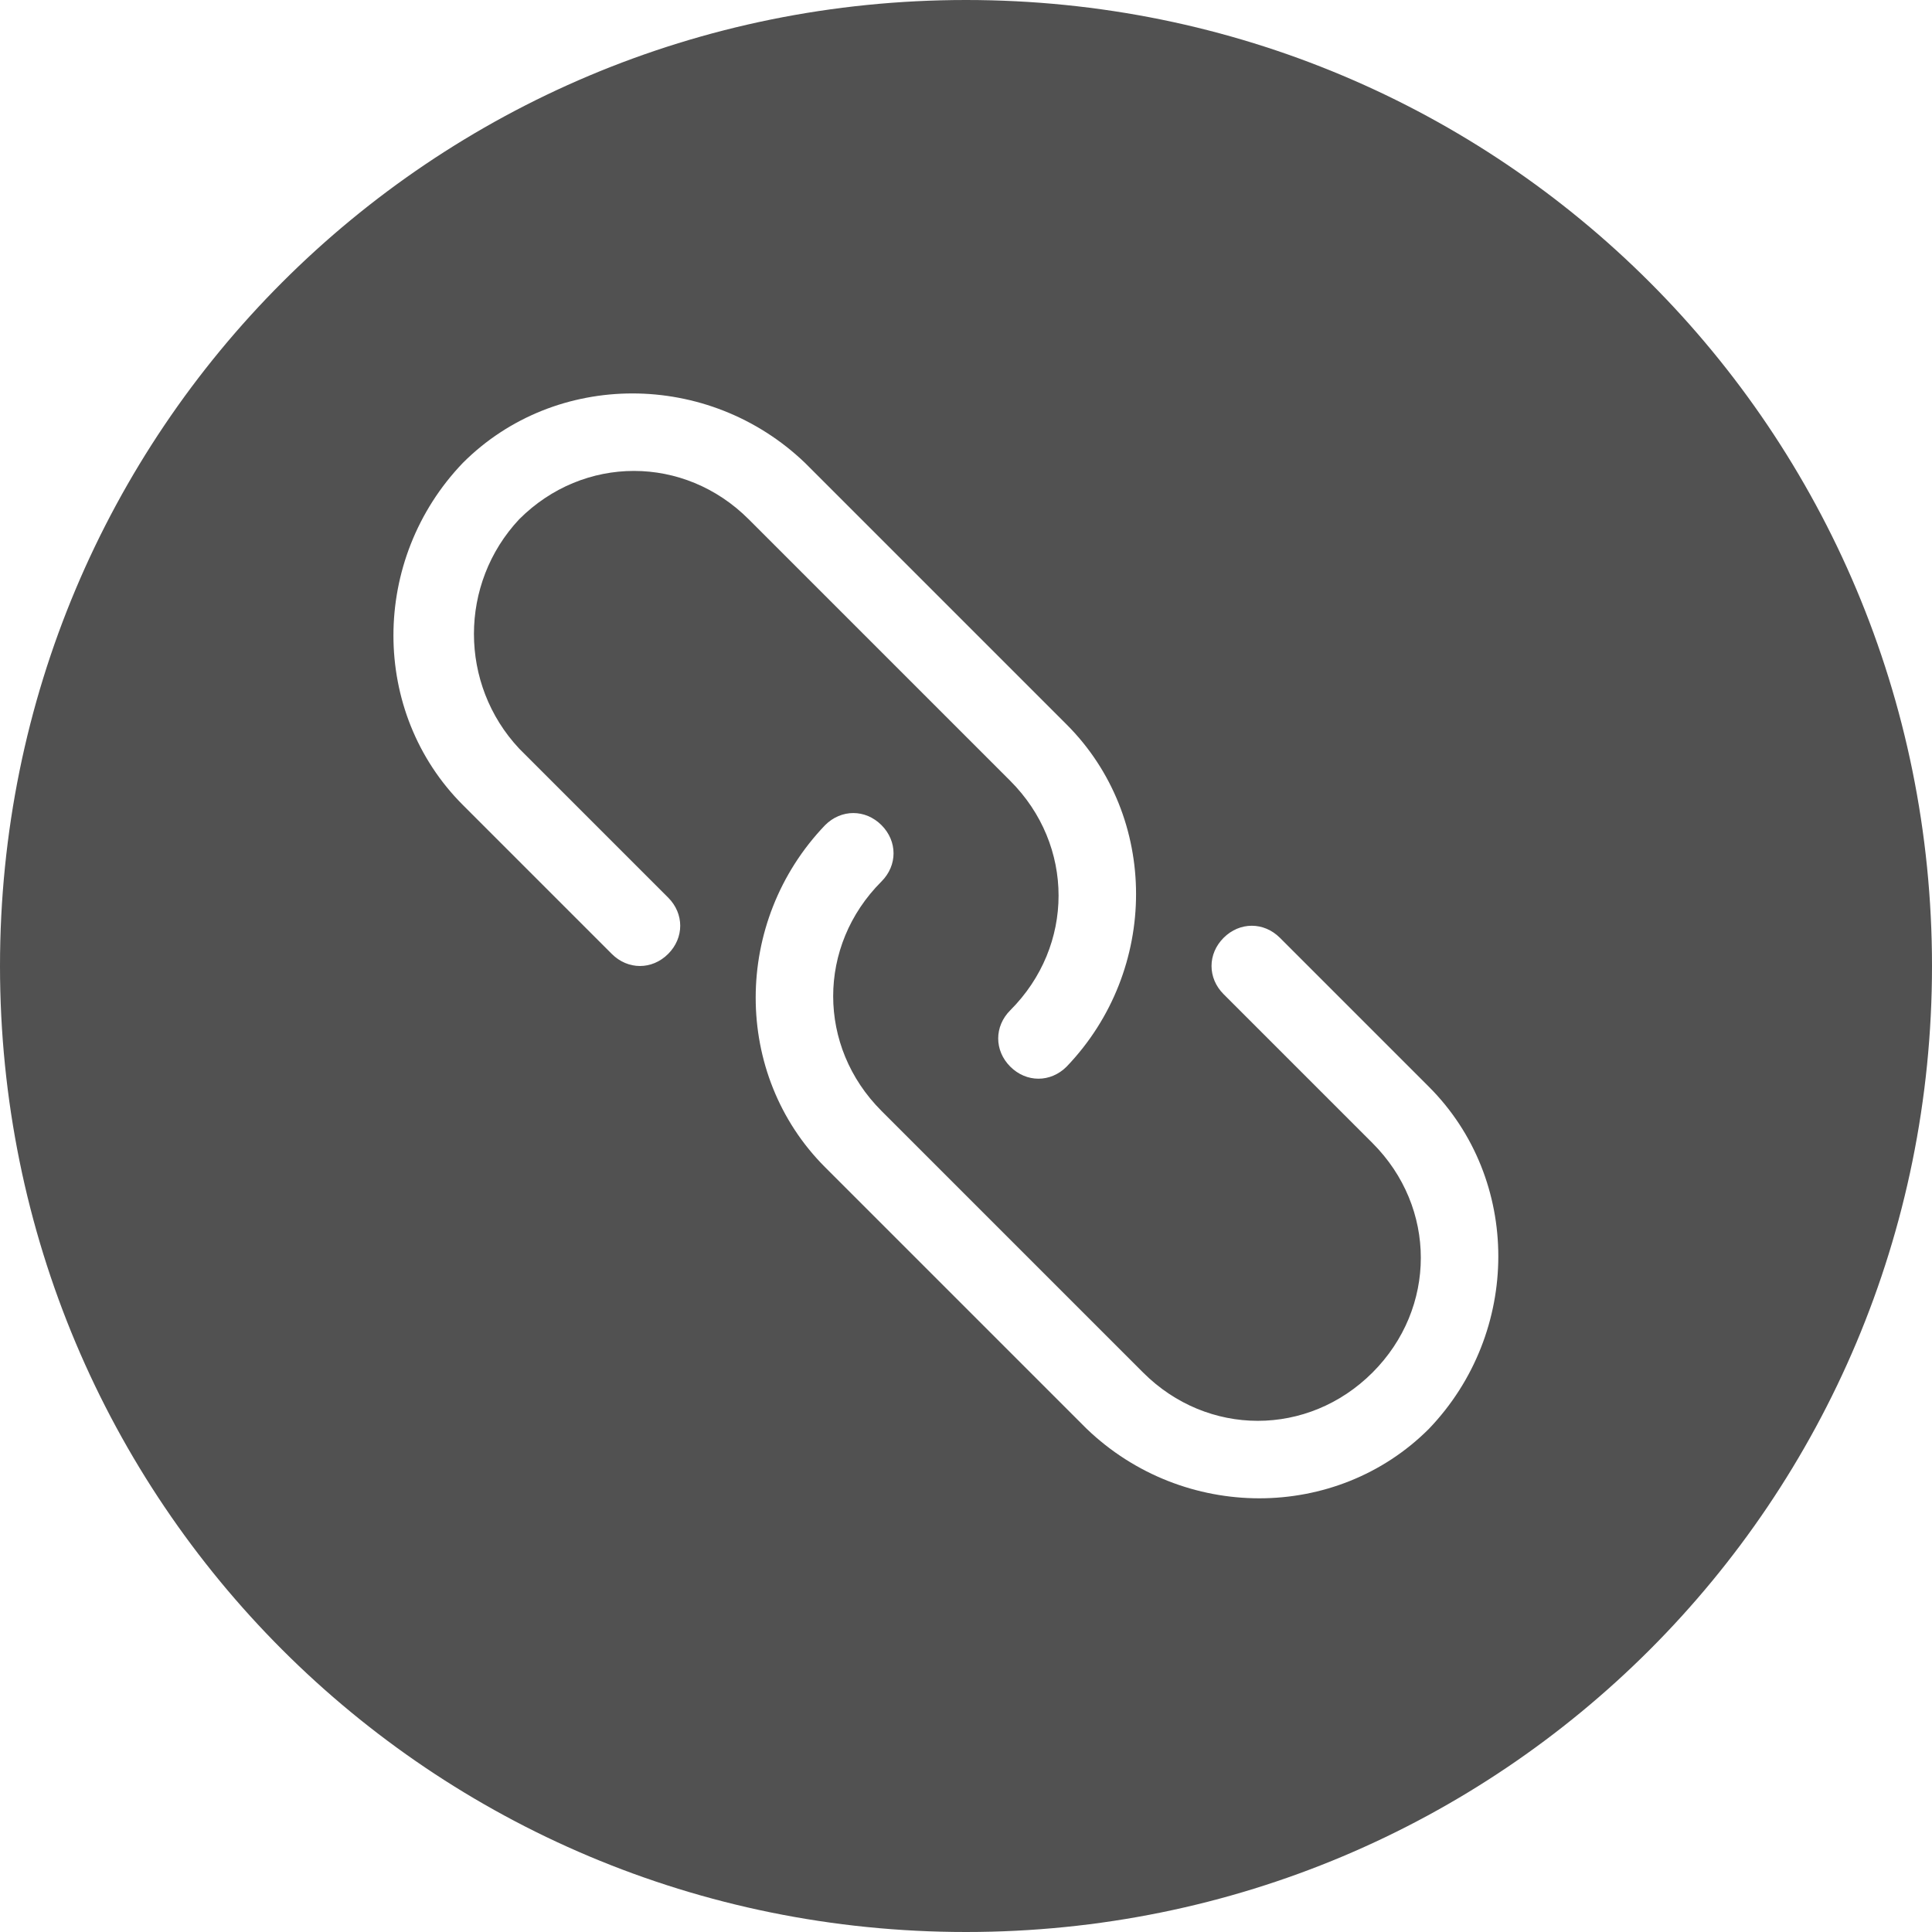
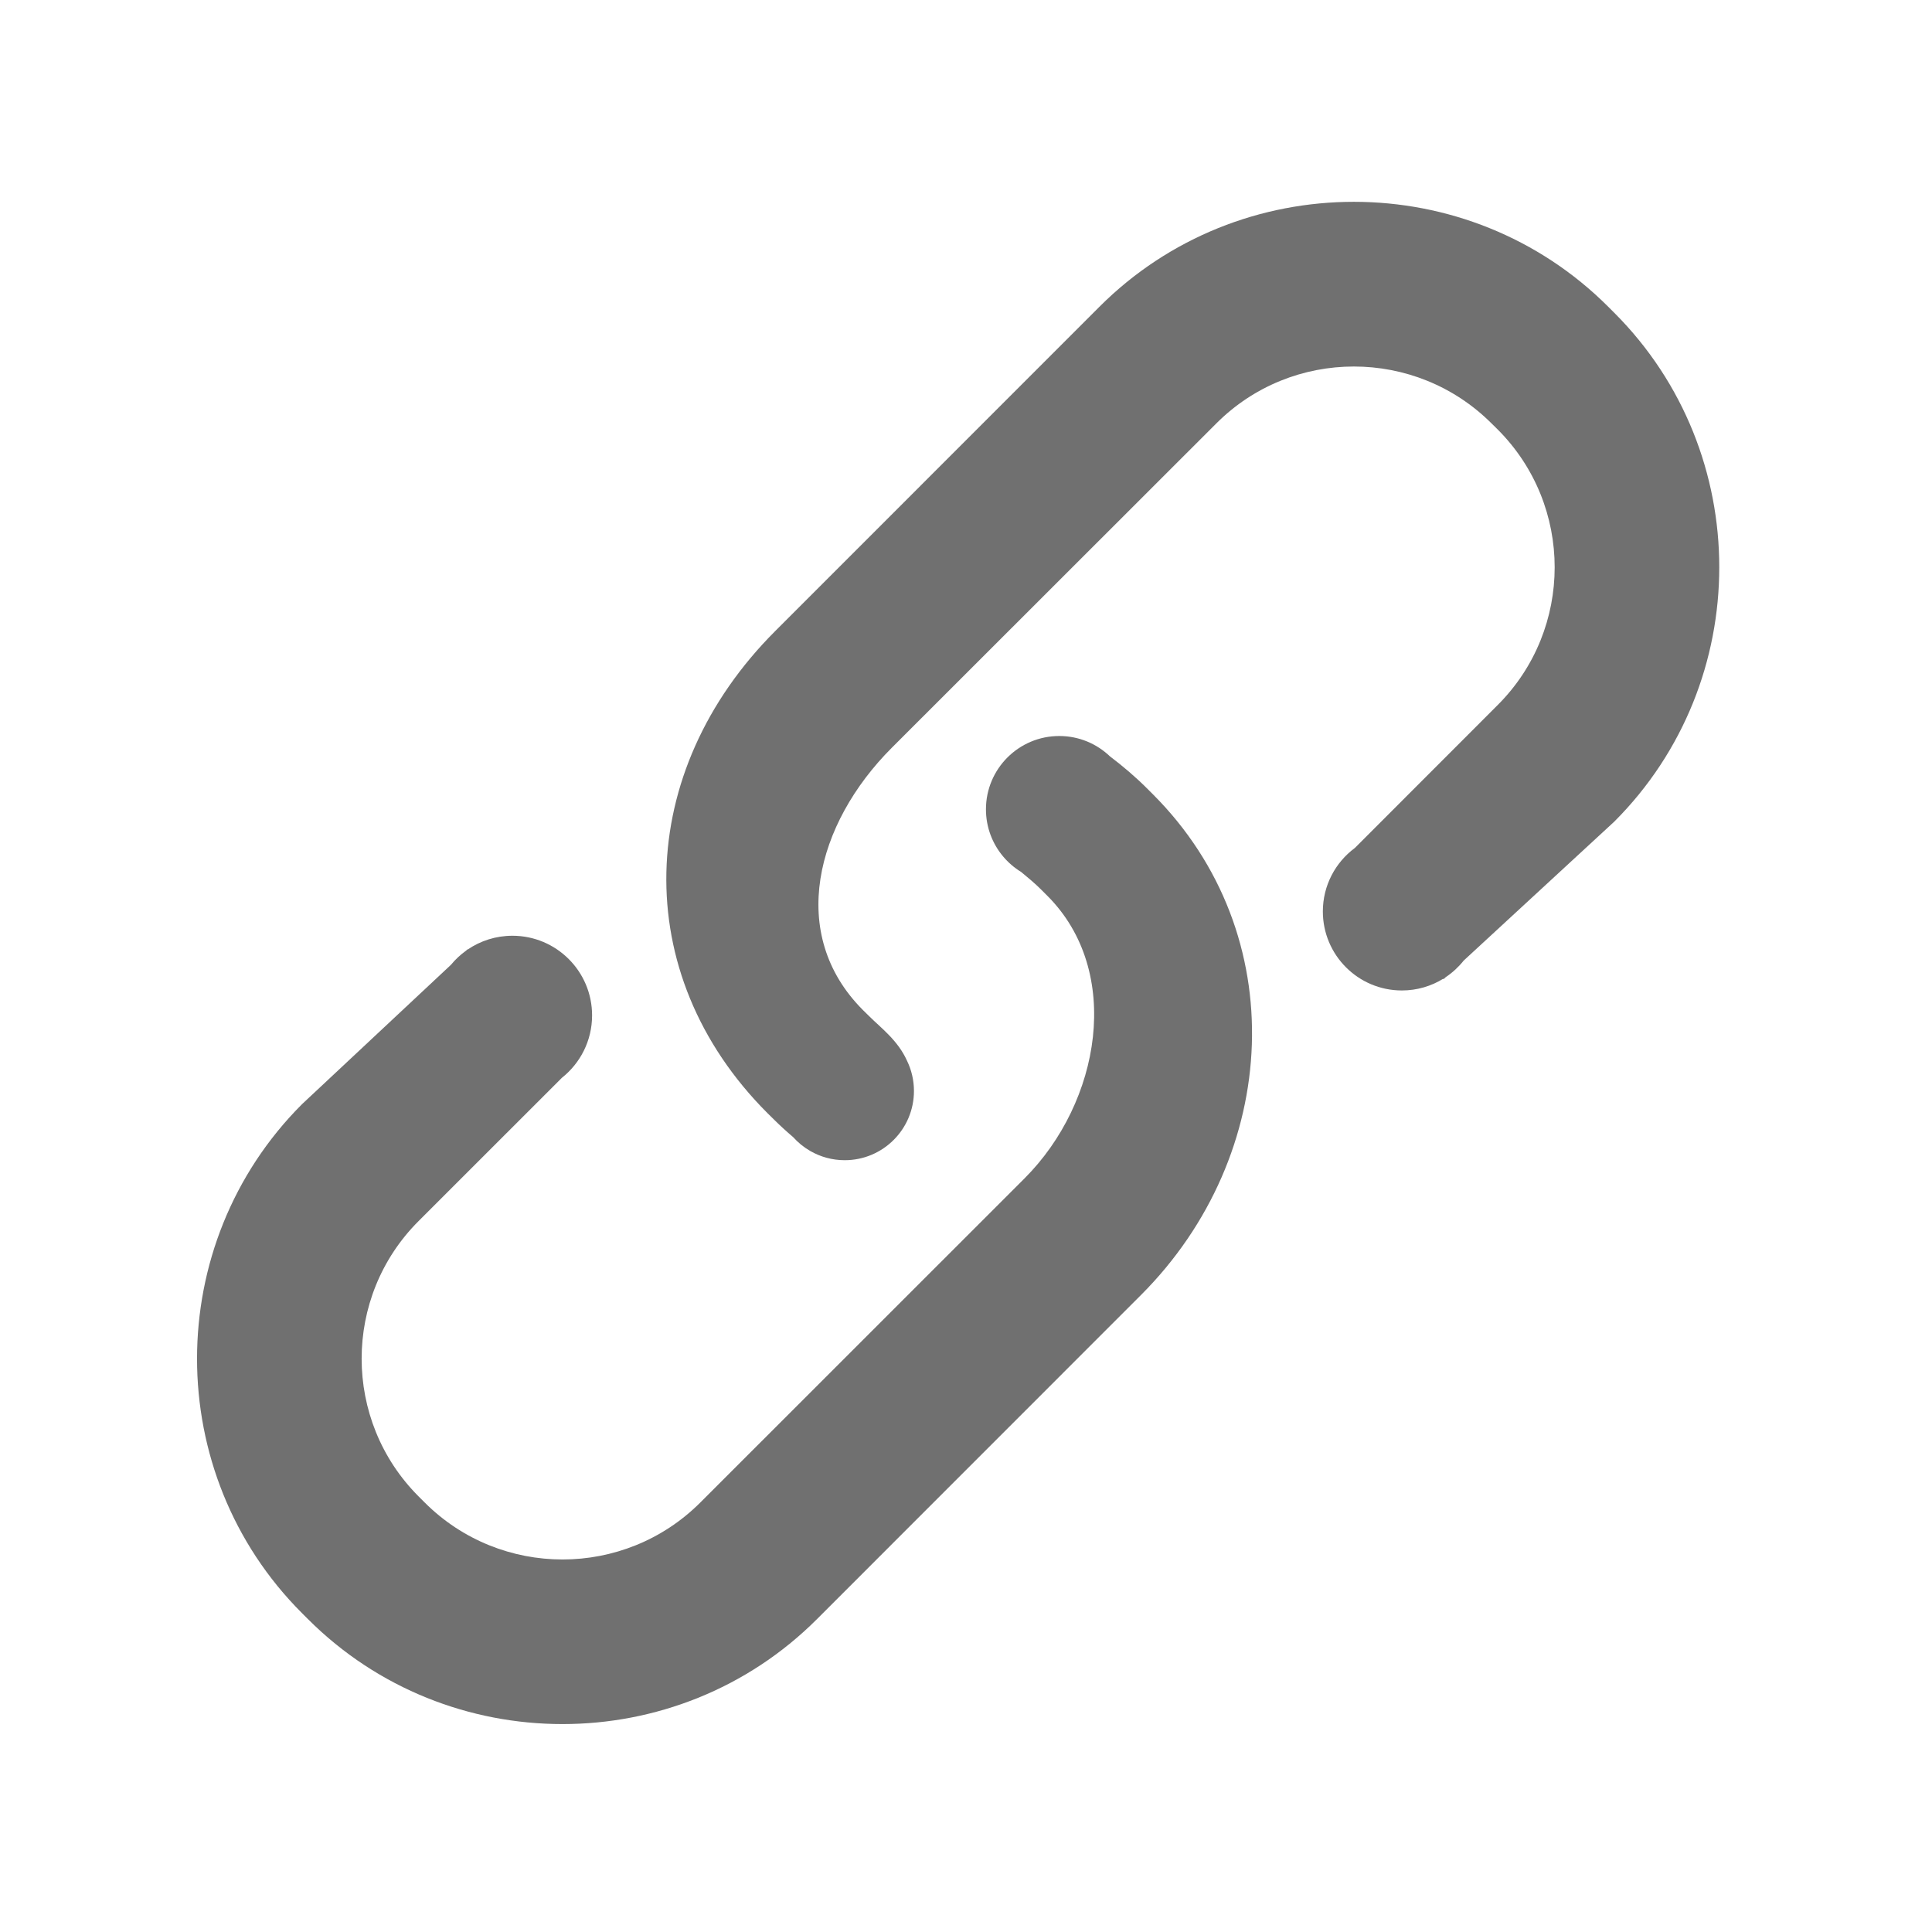
- <svg xmlns="http://www.w3.org/2000/svg" t="1529068584426" class="icon" style="" viewBox="0 0 1024 1024" version="1.1" p-id="1226" width="200" height="200">
+ <svg xmlns="http://www.w3.org/2000/svg" t="1529413761220" class="icon" style="" viewBox="0 0 1024 1024" version="1.1" p-id="3192" width="200" height="200">
  <defs>
    <style type="text/css" />
  </defs>
-   <path d="M512 0C228.267 0 0 228.267 0 512s228.267 512 512 512 512-228.267 512-512S795.733 0 512 0zM275.2 396.8l78.933 78.933c8.533 8.533 8.533 21.333 0 29.867-8.533 8.533-21.333 8.533-29.867 0L245.333 426.667c-49.067-49.067-49.067-130.133 0-181.333 49.067-49.067 130.133-49.067 181.333 0l138.667 138.667c49.067 49.067 49.067 130.133 0 181.333-8.533 8.533-21.333 8.533-29.867 0-8.533-8.533-8.533-21.333 0-29.867 34.133-34.133 34.133-87.467 0-121.6l-138.667-138.667c-34.133-34.133-87.467-34.133-121.6 0-32 34.133-32 87.467 0 121.6z m482.133 360.533c-49.067 49.067-130.133 49.067-181.333 0L437.333 618.667c-49.067-49.067-49.067-130.133 0-181.333 8.533-8.533 21.333-8.533 29.867 0 8.533 8.533 8.533 21.333 0 29.867-34.133 34.133-34.133 87.467 0 121.6l138.667 138.667c34.133 34.133 87.467 34.133 121.6 0 34.133-34.133 34.133-87.467 0-121.6l-78.933-78.933c-8.533-8.533-8.533-21.333 0-29.867 8.533-8.533 21.333-8.533 29.867 0l78.933 78.933c49.067 49.067 49.067 130.133 0 181.333z" fill="#515151" p-id="1227" />
+   <path d="M607.934 417.857c-6.18-6.178-12.767-11.747-19.554-16.91l-0.012 0.011c-6.986-6.719-16.472-10.857-26.93-10.857-21.465 0-38.864 17.4-38.864 38.864 0 9.497 3.412 18.196 9.072 24.947l-0.001 0c0.001 0.001 0.003 0.003 0.005 0.004 2.719 3.243 5.954 6.039 9.585 8.252 3.664 3.022 7.261 5.998 10.625 9.361l3.204 3.205c40.279 40.229 28.255 109.54-12.025 149.82L371.158 796.384c-40.278 40.229-105.762 40.229-146.042 0l-3.23-3.232c-40.281-40.278-40.281-105.81 0-145.991l75.935-75.91c9.743-7.733 15.997-19.669 15.997-33.072 0-23.313-18.898-42.211-42.211-42.211-8.797 0-16.963 2.693-23.725 7.297-0.021-0.045-0.044-0.088-0.067-0.134l-0.809 0.757c-2.989 2.149-5.692 4.669-8.026 7.51l-78.913 73.842c-74.178 74.23-74.178 195.633 0 269.759l3.204 3.203c74.178 74.127 195.529 74.127 269.708 0l171.829-171.881c74.076-74.174 80.357-191.184 6.282-265.312L607.934 417.857z" p-id="3193" fill="#707070" />
+   <path d="M855.62 165.804l-3.204-3.204c-74.177-74.178-195.528-74.178-269.707 0L410.879 334.48c-74.178 74.178-78.263 181.296-4.085 255.523l3.153 3.105c3.369 3.368 6.865 6.543 10.435 9.588 2.584 2.886 5.619 5.356 8.993 7.309 0.026 0.02 0.052 0.042 0.078 0.062l0.011-0.01c5.377 3.092 11.608 4.871 18.258 4.871 20.264 0 36.69-16.428 36.69-36.69 0-5.719-1.31-11.133-3.645-15.958l0 0c-4.85-10.891-13.93-17.521-20.21-23.802l-3.154-3.103c-40.278-40.278-24.983-98.796 15.295-139.074l171.931-171.831c40.179-40.28 105.685-40.28 145.965 0l3.206 3.153c40.279 40.281 40.279 105.839 0 146.068l-75.687 75.738c-10.297 7.629-16.974 19.865-16.974 33.663 0 23.124 18.746 41.871 41.871 41.871 8.048 0 15.563-2.276 21.945-6.211 0.048 0.082 0.093 0.158 0.141 0.24l1.174-1.084c3.616-2.421 6.829-5.394 9.529-8.792l79.767-73.603C929.798 361.335 929.798 239.982 855.62 165.804z" p-id="3194" fill="#707070" />
</svg>
